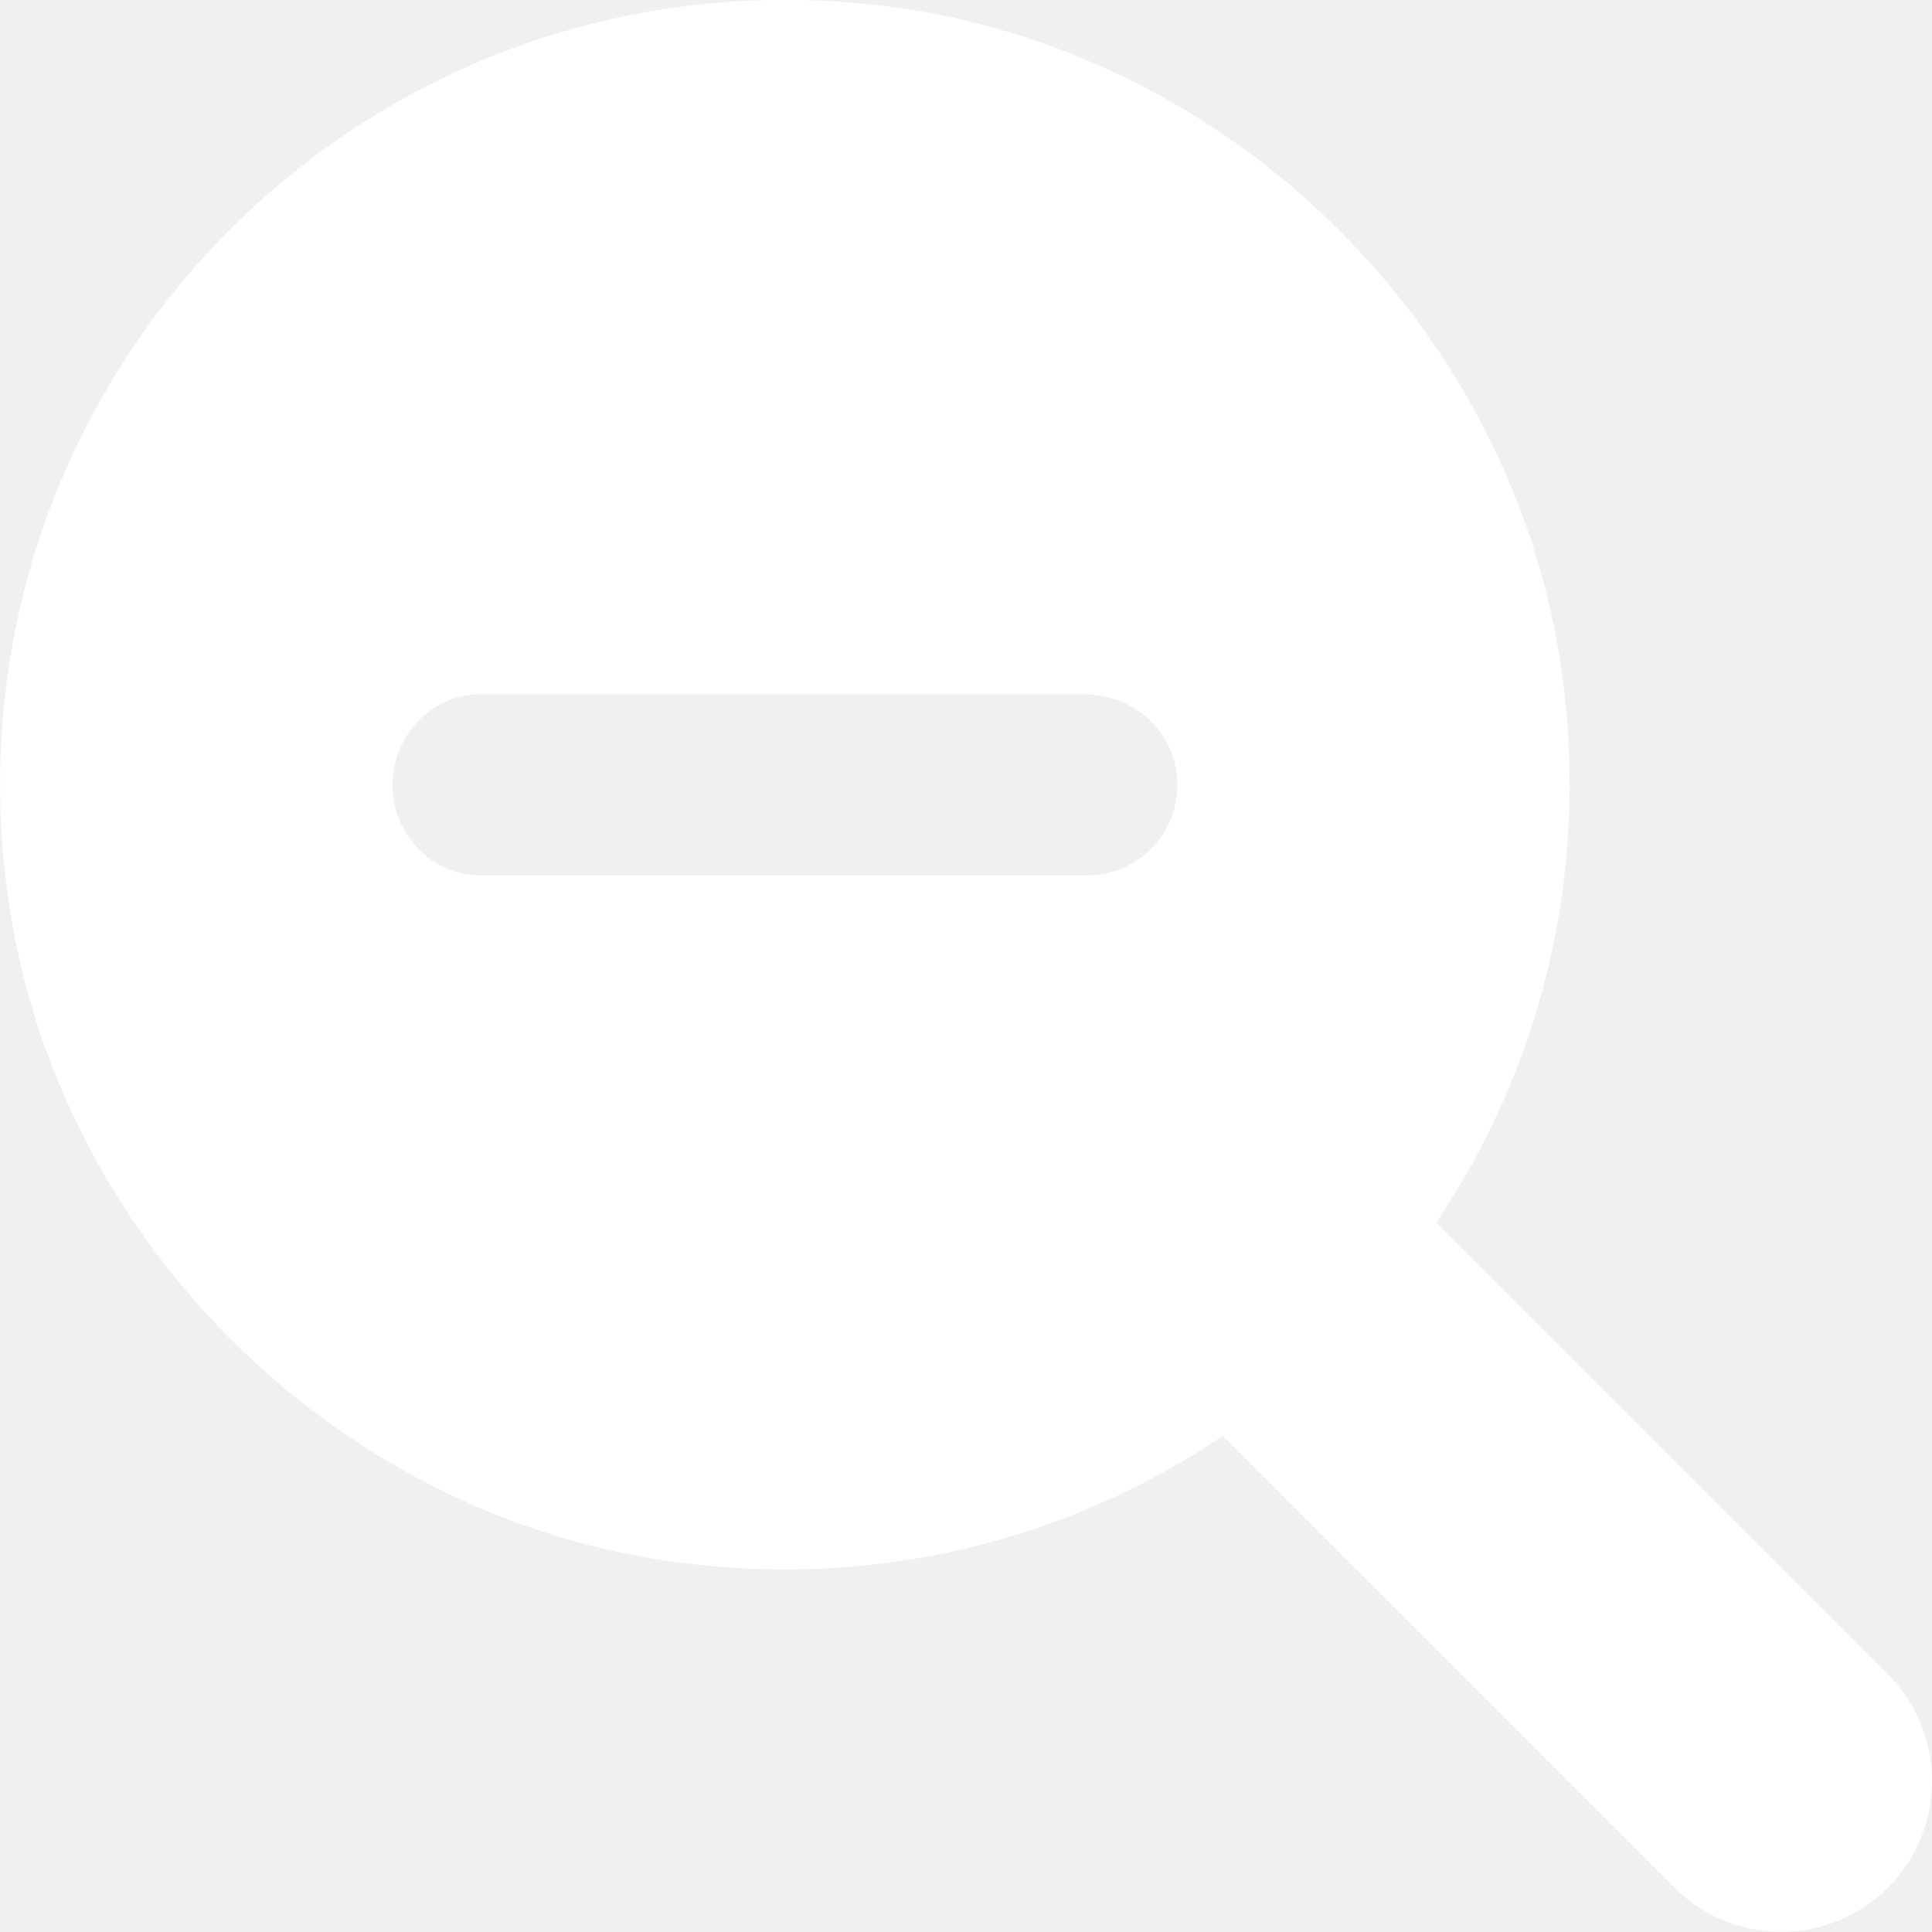
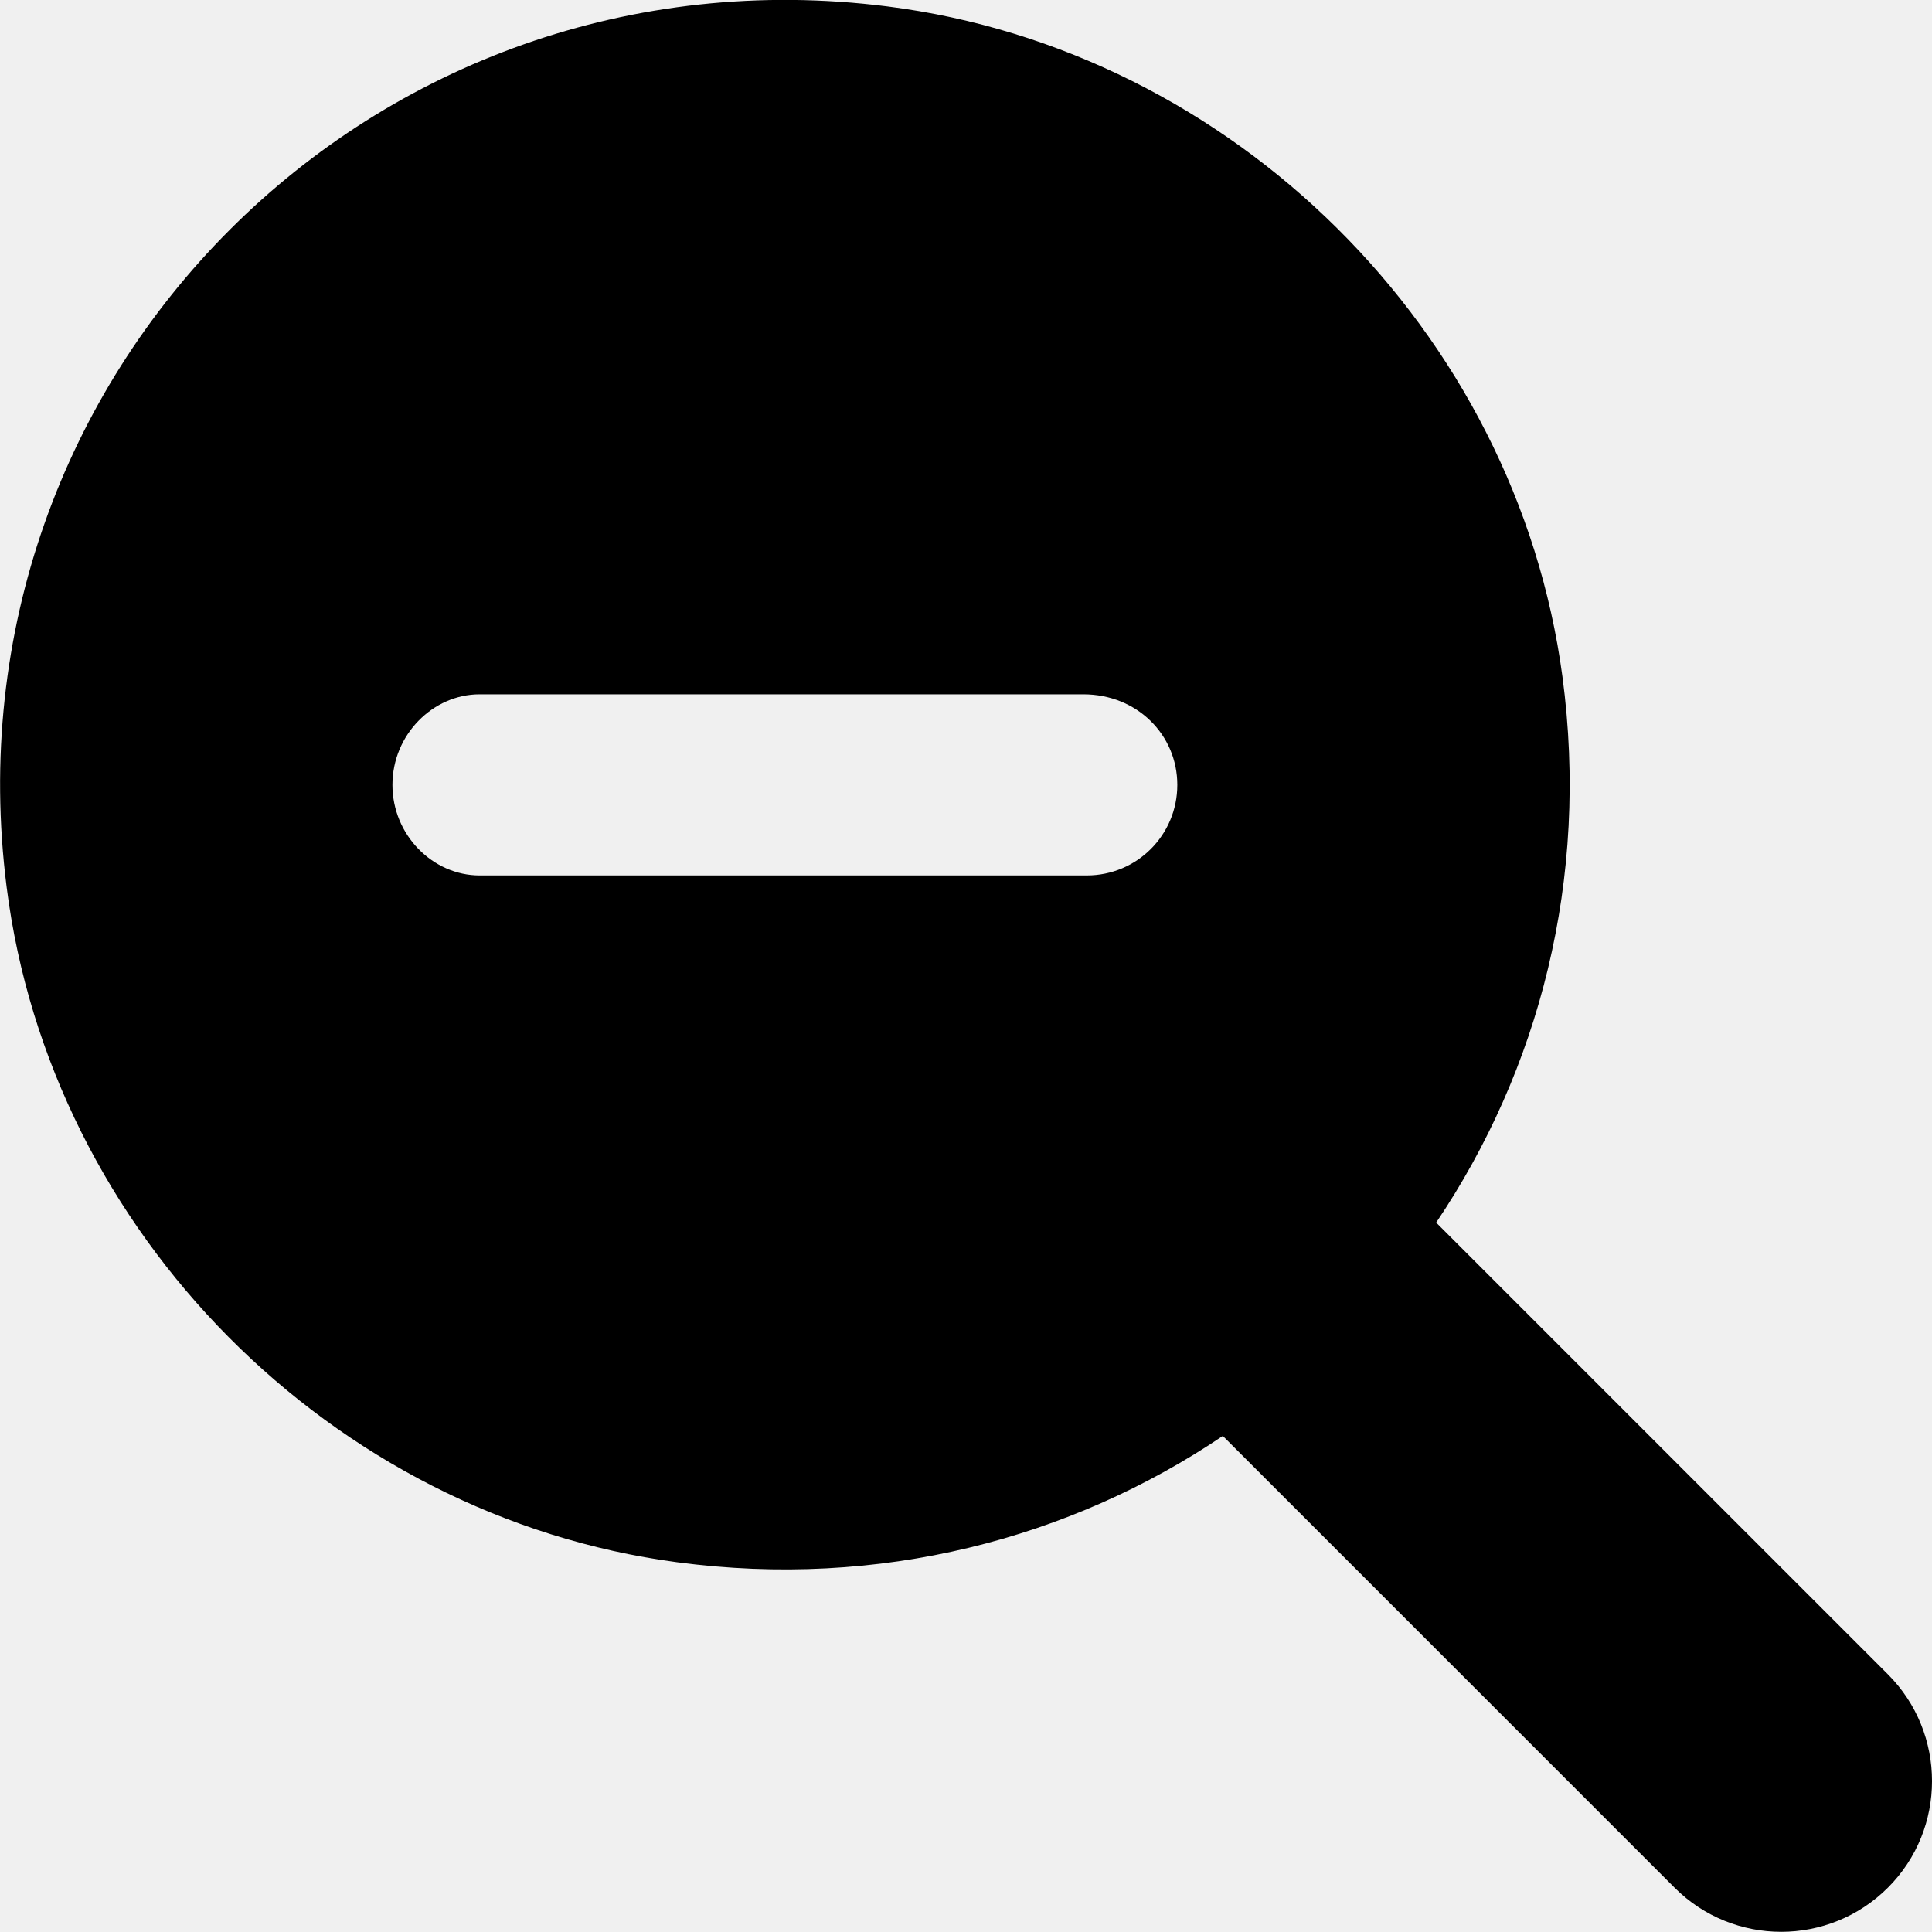
<svg xmlns="http://www.w3.org/2000/svg" aria-hidden="true" focusable="false" data-prefix="fas" data-icon="magnifying-glass-minus" class="svg-inline--fa fa-magnifying-glass-minus" role="img" viewBox="0 0 512 512">
-   <path fill="currentColor" d="M500.3 443.7l-119.7-119.7c27.22-40.41 40.65-90.9 33.46-144.7c-12.23-91.55-87.28-166-178.9-177.6c-136.2-17.24-250.7 97.28-233.4 233.4c11.6 91.64 86.07 166.7 177.6 178.9c53.81 7.191 104.3-6.235 144.7-33.46l119.7 119.7c15.62 15.62 40.95 15.62 56.57 0C515.9 484.7 515.9 459.3 500.3 443.7zM288 232H127.1C114.7 232 104 221.3 104 208s10.74-24 23.1-24h160C301.3 184 312 194.7 312 208S301.3 232 288 232z" style="fill: #FFFFFF;" />
+   <path fill="currentColor" d="M500.3 443.7l-119.7-119.7c27.22-40.41 40.65-90.9 33.46-144.7c-12.23-91.55-87.28-166-178.9-177.6c-136.2-17.24-250.7 97.28-233.4 233.4c11.6 91.64 86.07 166.7 177.6 178.9c53.81 7.191 104.3-6.235 144.7-33.46l119.7 119.7c15.62 15.62 40.95 15.62 56.57 0C515.9 484.7 515.9 459.3 500.3 443.7zM288 232H127.1C114.7 232 104 221.3 104 208s10.74-24 23.1-24h160C301.3 184 312 194.7 312 208S301.3 232 288 232z" />
</svg>
